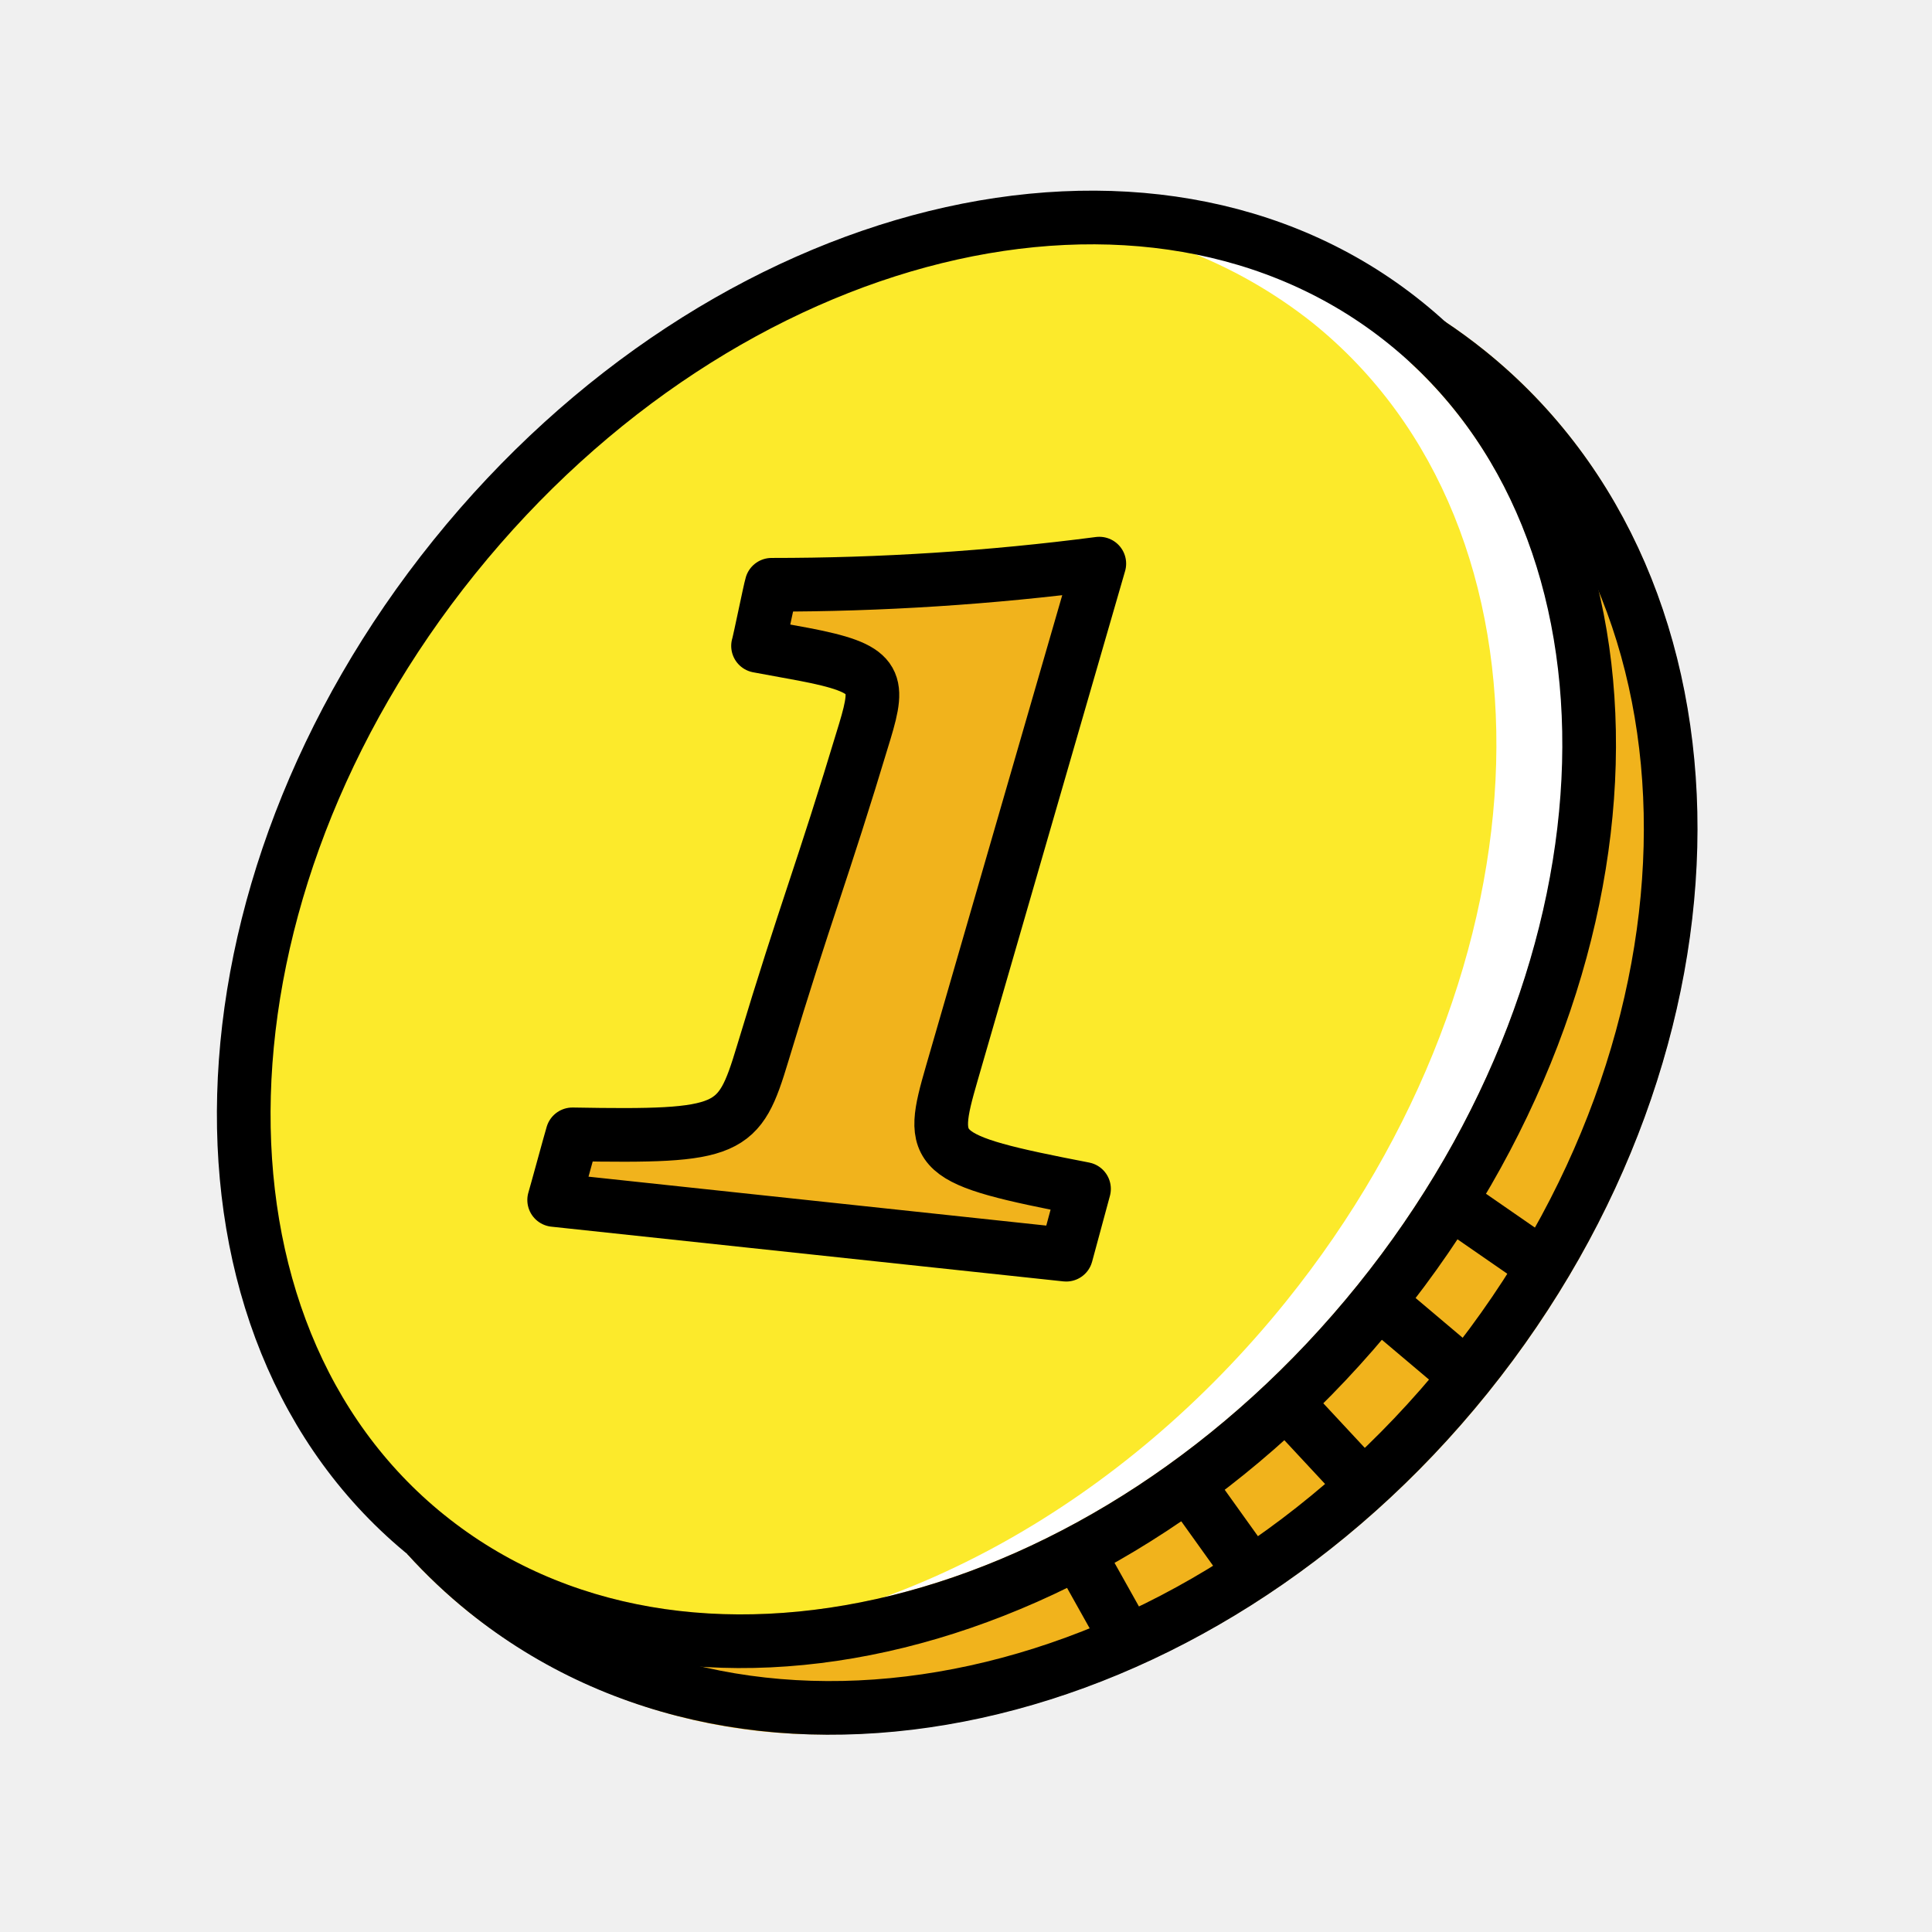
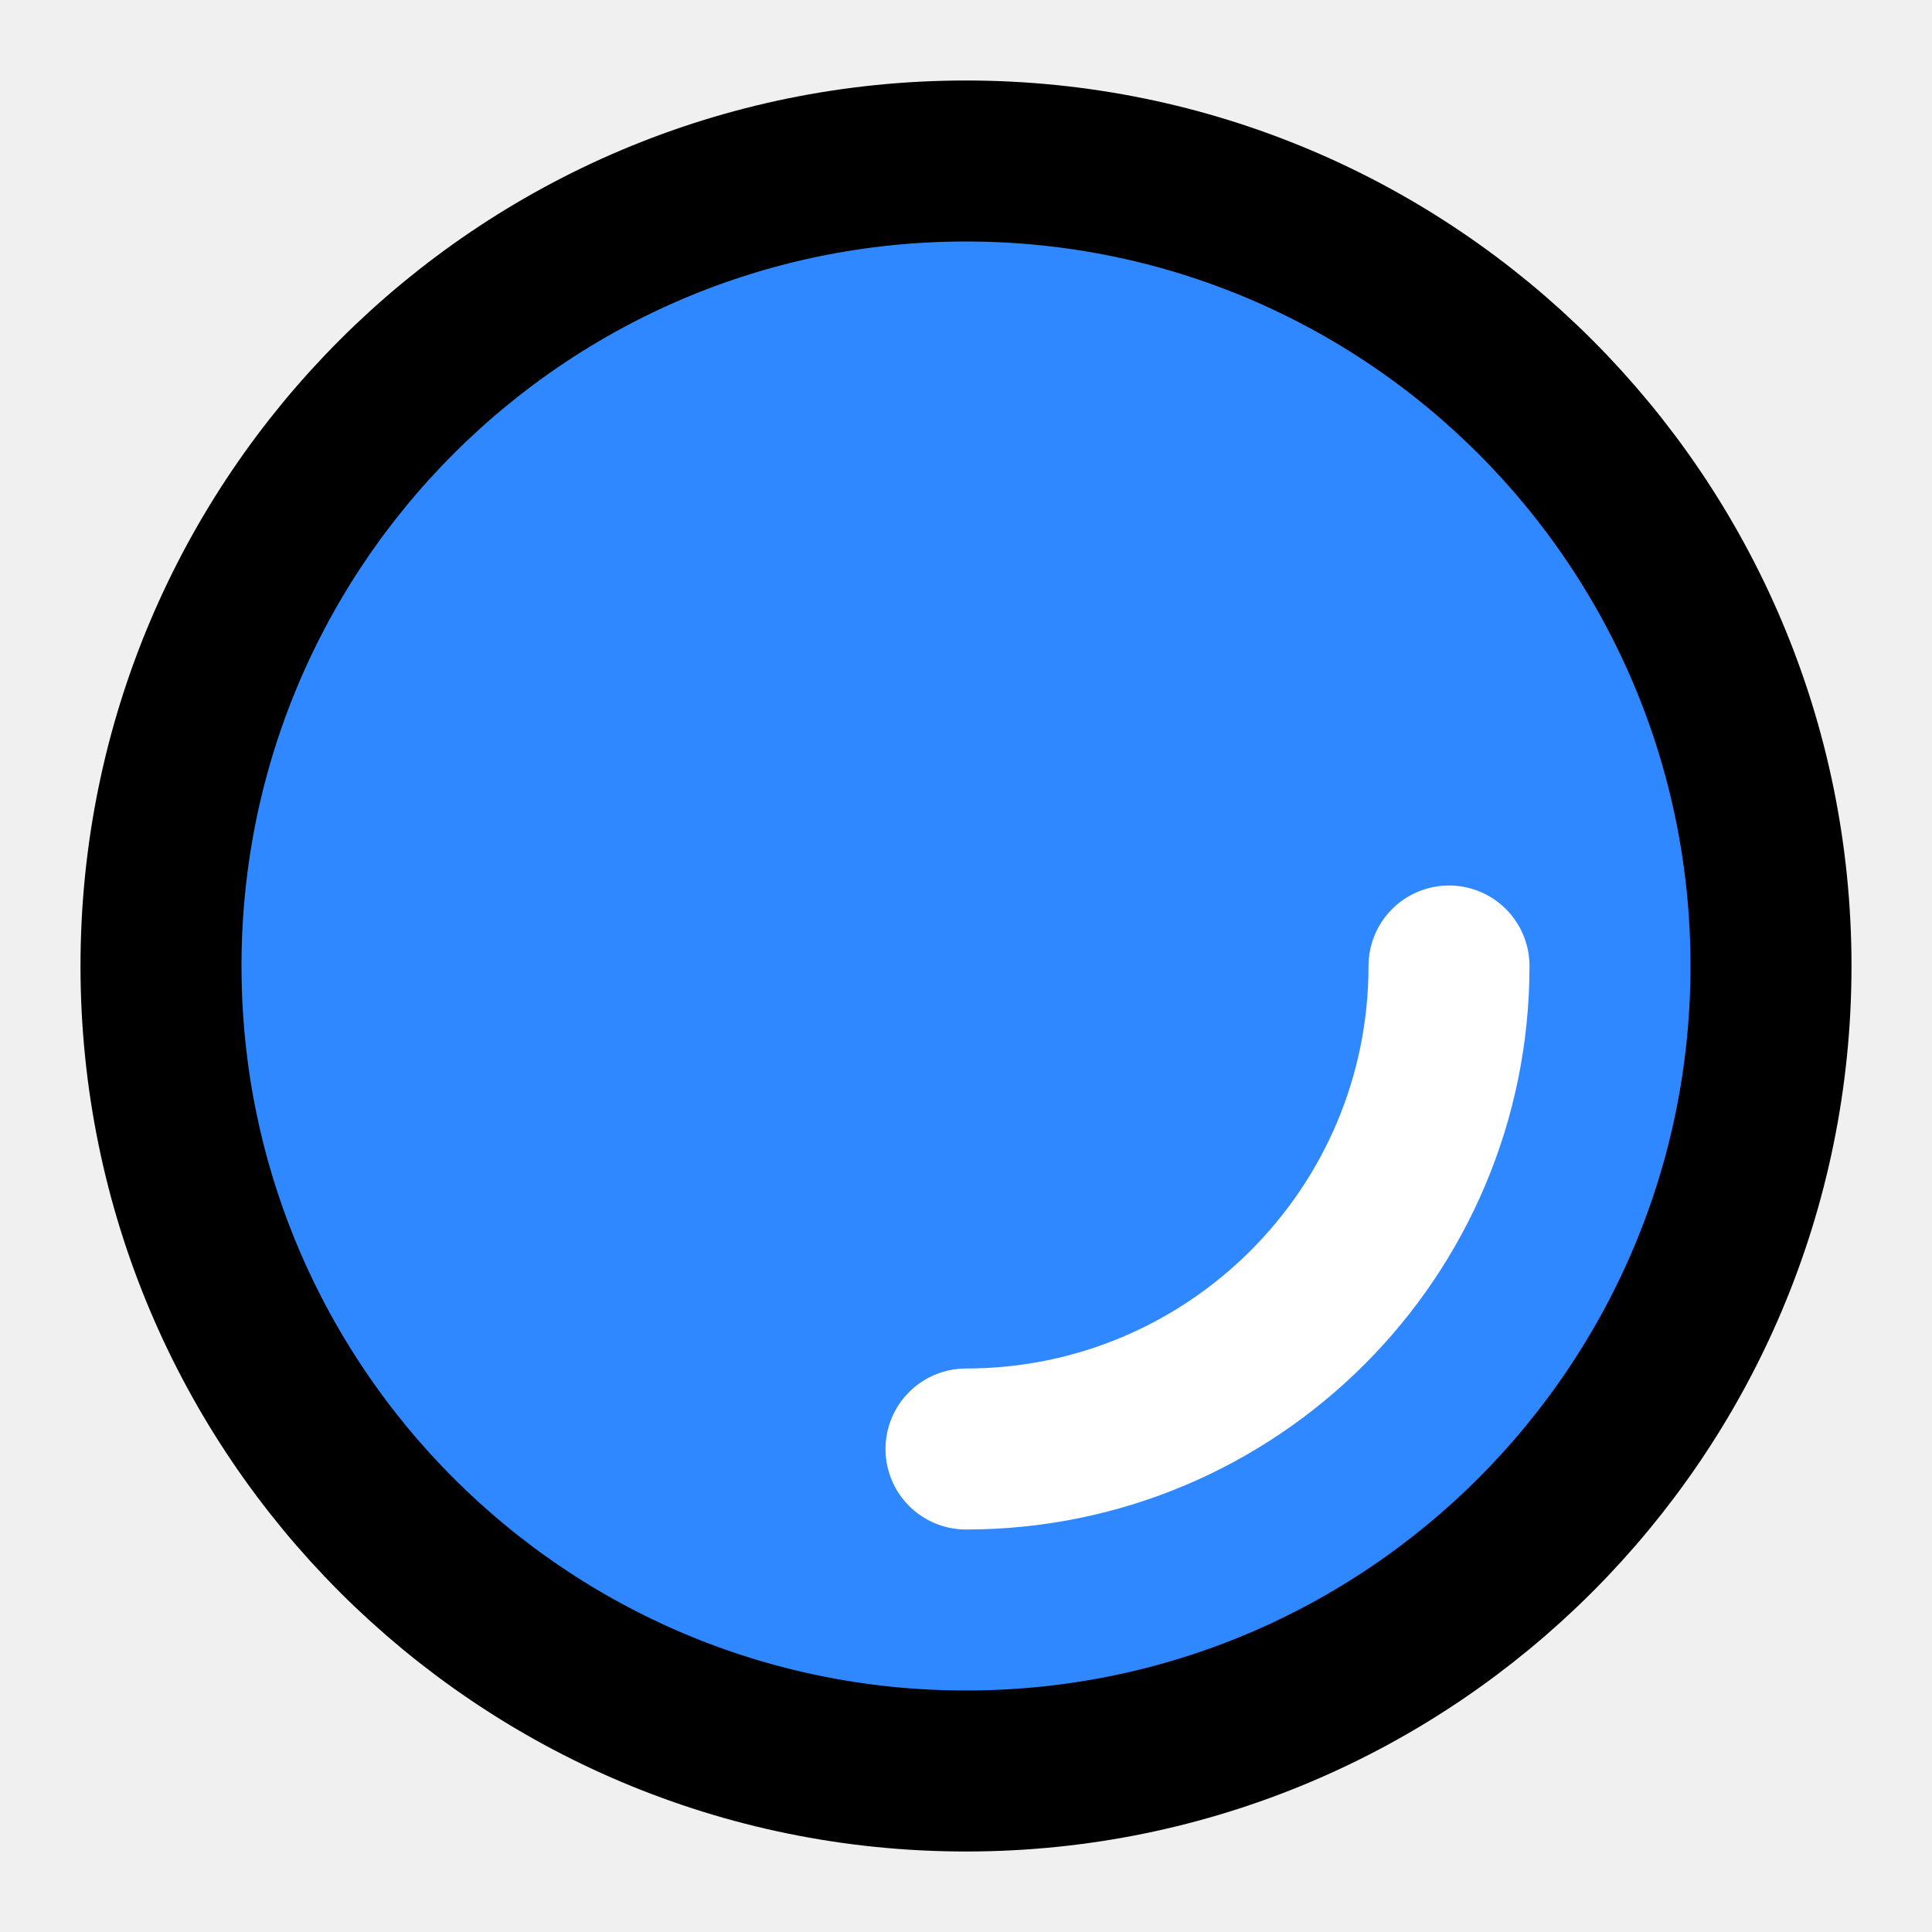
- <svg xmlns="http://www.w3.org/2000/svg" id="emoji" viewBox="0 0 72 72">
-   <g id="color">
-     <ellipse cx="34.153" cy="34.635" rx="29.033" ry="22.118" transform="translate(-14.2455 39.4907) rotate(-51.131)" fill="#fcea2b" />
-     <path fill="#fff" d="M52.139,12.03a18.698,18.698,0,0,0-13.3-3.859A17.98,17.98,0,0,1,48.916,12.03c9.511,7.666,9.064,24-.999,36.484-6.14,7.618-14.44,12.034-22.14,12.584,8.531.639,18.354-3.889,25.362-12.584C61.202,36.03,61.649,19.695,52.139,12.03Z" />
-     <path fill="#f1b31c" d="M55.349,13.082c-.494-.398-1.018-.781-1.558-1.138a.928.928,0,0,0-.111-.045,1.03,1.03,0,0,0-.556-.102.923.923,0,0,0-.526.235.943.943,0,0,0-.094.068c-.019.021-.025.047-.042.069s-.041.034-.057.057a.945.945,0,0,0-.044.109,1.027,1.027,0,0,0-.102.562.978.978,0,0,0,.043.183.834.834,0,0,0,.189.336.941.941,0,0,0,.07.097C60.84,21.15,59.977,36.25,50.597,47.889c-9.702,12.035-24.97,15.88-34.034,8.573a.961.961,0,0,0-.186-.097c-.019-.01-.036-.02-.056-.029a.97.97,0,0,0-.3-.074c-.027-.003-.052-.006-.08-.007a.916.916,0,0,0-.591.195.94.94,0,0,0-.097.058c-.019.017-.027.042-.044.06-.016.017-.037.025-.052.043a.935.935,0,0,0-.047.091.959.959,0,0,0-.117.226.934.934,0,0,0-.024.097.972.972,0,0,0-.025.297c.002.02.006.039.008.059a.965.965,0,0,0,.096.312c.008.016.018.029.027.045a.953.953,0,0,0,.109.183,20.069,20.069,0,0,0,2.286,2.158A21.13,21.13,0,0,0,30.91,64.634c8.59,0,17.891-4.48,24.528-12.715C65.882,38.962,65.841,21.539,55.349,13.082Z" />
-     <path fill="#f1b31c" d="M20.652,44.72c.072-.232.609-2.214.681-2.446,5.917.105,6.209-.092,7.088-3.008,1.661-5.509,2.145-6.494,3.806-12.003.582-1.931.479-2.354-2.29-2.882L28.25,24.071c.063-.203.441-2.075.504-2.278a94.249,94.249,0,0,0,12.214-.788l-5.499,19c-.858,2.966-.753,3.203,4.929,4.301-.066.235-.599,2.218-.664,2.453Z" />
-   </g>
-   <g id="line">
-     <path fill="none" stroke="#000" stroke-miterlimit="10" stroke-width="2" d="M53.237,12.777q.761.501,1.482,1.082c10.08,8.124,10.053,24.883-.061,37.431S28.175,67.423,18.095,59.299a19.09,19.09,0,0,1-2.172-2.05" />
-     <ellipse cx="34.153" cy="34.635" rx="29.033" ry="22.118" transform="translate(-14.2455 39.4907) rotate(-51.131)" fill="none" stroke="#000" stroke-miterlimit="10" stroke-width="2" />
-     <line x1="51.373" x2="54.659" y1="48.515" y2="51.29" fill="none" stroke="#000" stroke-miterlimit="10" stroke-width="2" />
-     <line x1="47.916" x2="50.812" y1="52.26" y2="55.373" fill="none" stroke="#000" stroke-miterlimit="10" stroke-width="2" />
-     <line x1="44.257" x2="46.635" y1="55.304" y2="58.626" fill="none" stroke="#000" stroke-miterlimit="10" stroke-width="2" />
-     <line x1="40.243" x2="42.115" y1="57.982" y2="61.326" fill="none" stroke="#000" stroke-miterlimit="10" stroke-width="2" />
-     <line x1="54.036" x2="57.525" y1="44.775" y2="47.189" fill="none" stroke="#000" stroke-miterlimit="10" stroke-width="2" />
-     <path fill="none" stroke="#000" stroke-linecap="round" stroke-linejoin="round" stroke-width="2" d="M20.652,44.72c.072-.232.609-2.214.681-2.446,5.917.105,6.209-.092,7.088-3.008,1.661-5.509,2.145-6.494,3.806-12.003.582-1.931.479-2.354-2.29-2.882L28.25,24.071c.063-.203.441-2.075.504-2.278a94.249,94.249,0,0,0,12.214-.788l-5.499,19c-.858,2.966-.753,3.203,4.929,4.301-.066.235-.599,2.218-.664,2.453Z" />
-   </g>
+ <svg xmlns="http://www.w3.org/2000/svg" width="800px" height="800px" viewBox="0 0 48 48" fill="none">
+   <rect width="48" height="48" fill="white" fill-opacity="0.01" />
+   <path d="M24 44C35.046 44 44 35.046 44 24C44 12.954 35.046 4 24 4C12.954 4 4 12.954 4 24C4 35.046 12.954 44 24 44Z" fill="#2F88FF" stroke="#000000" stroke-width="4" stroke-linejoin="round" />
+   <path d="M24 36C30.627 36 36 30.627 36 24" stroke="white" stroke-width="4" stroke-linecap="round" stroke-linejoin="round" />
</svg>
